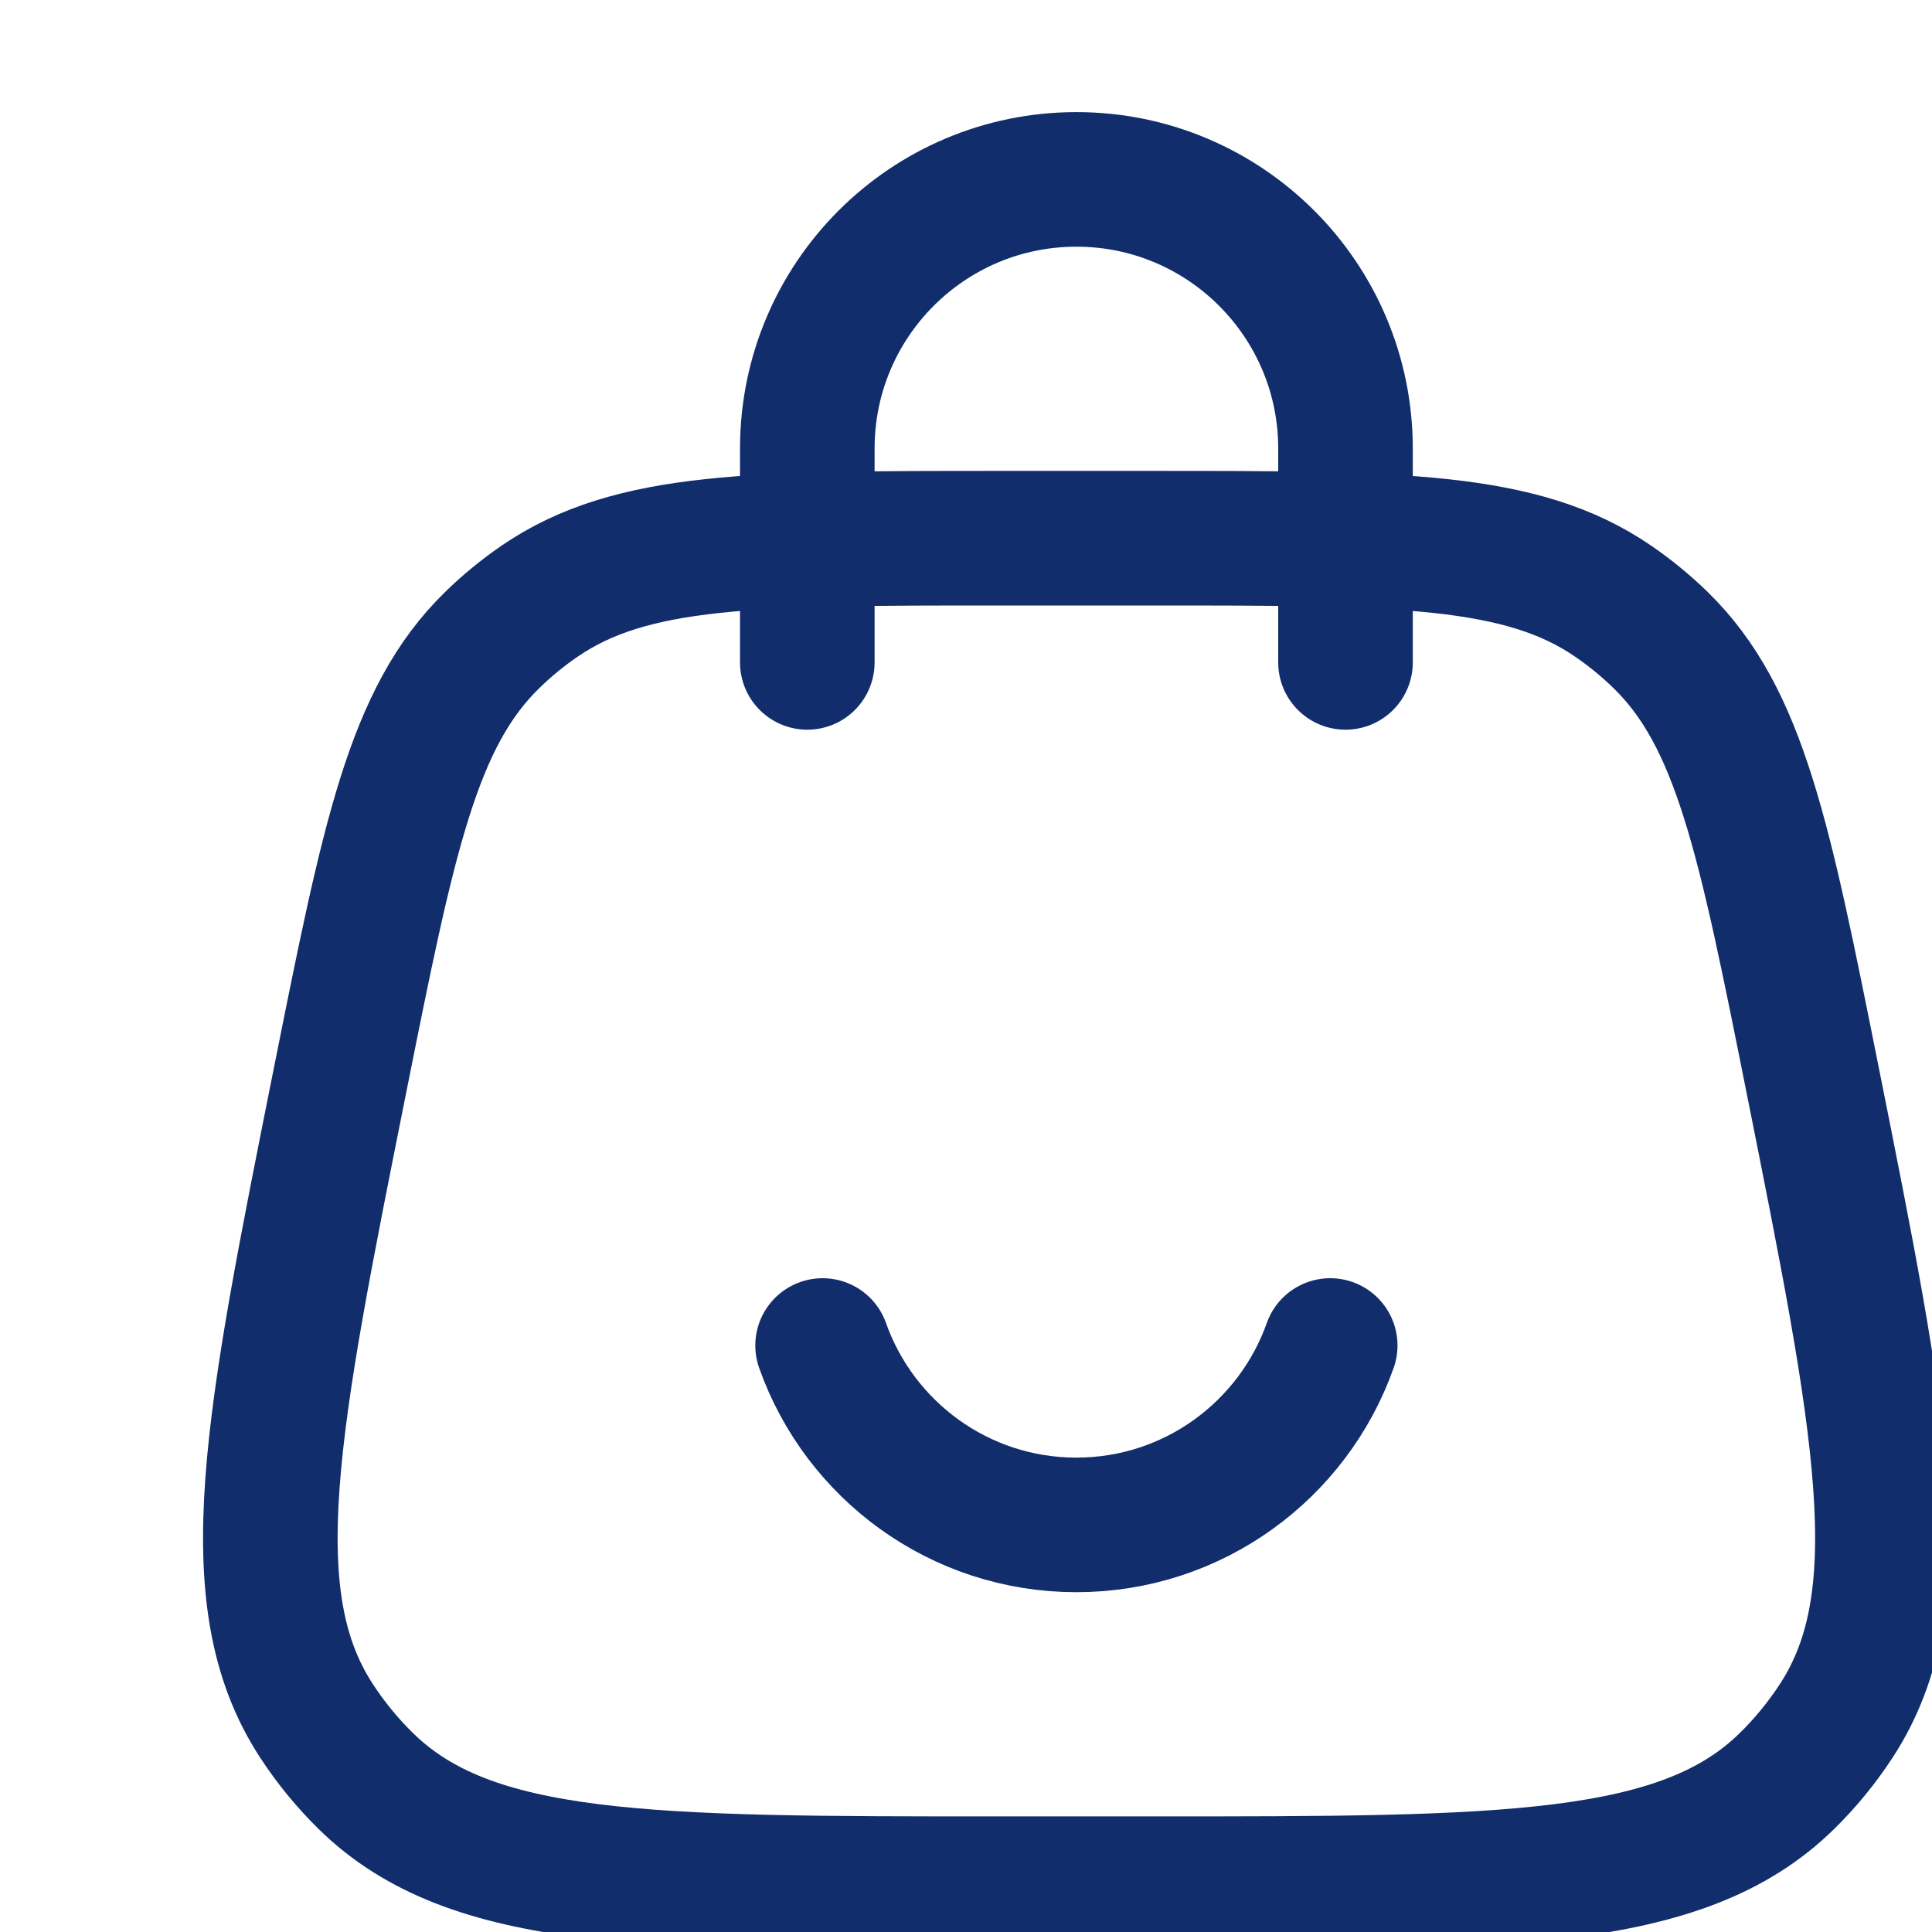
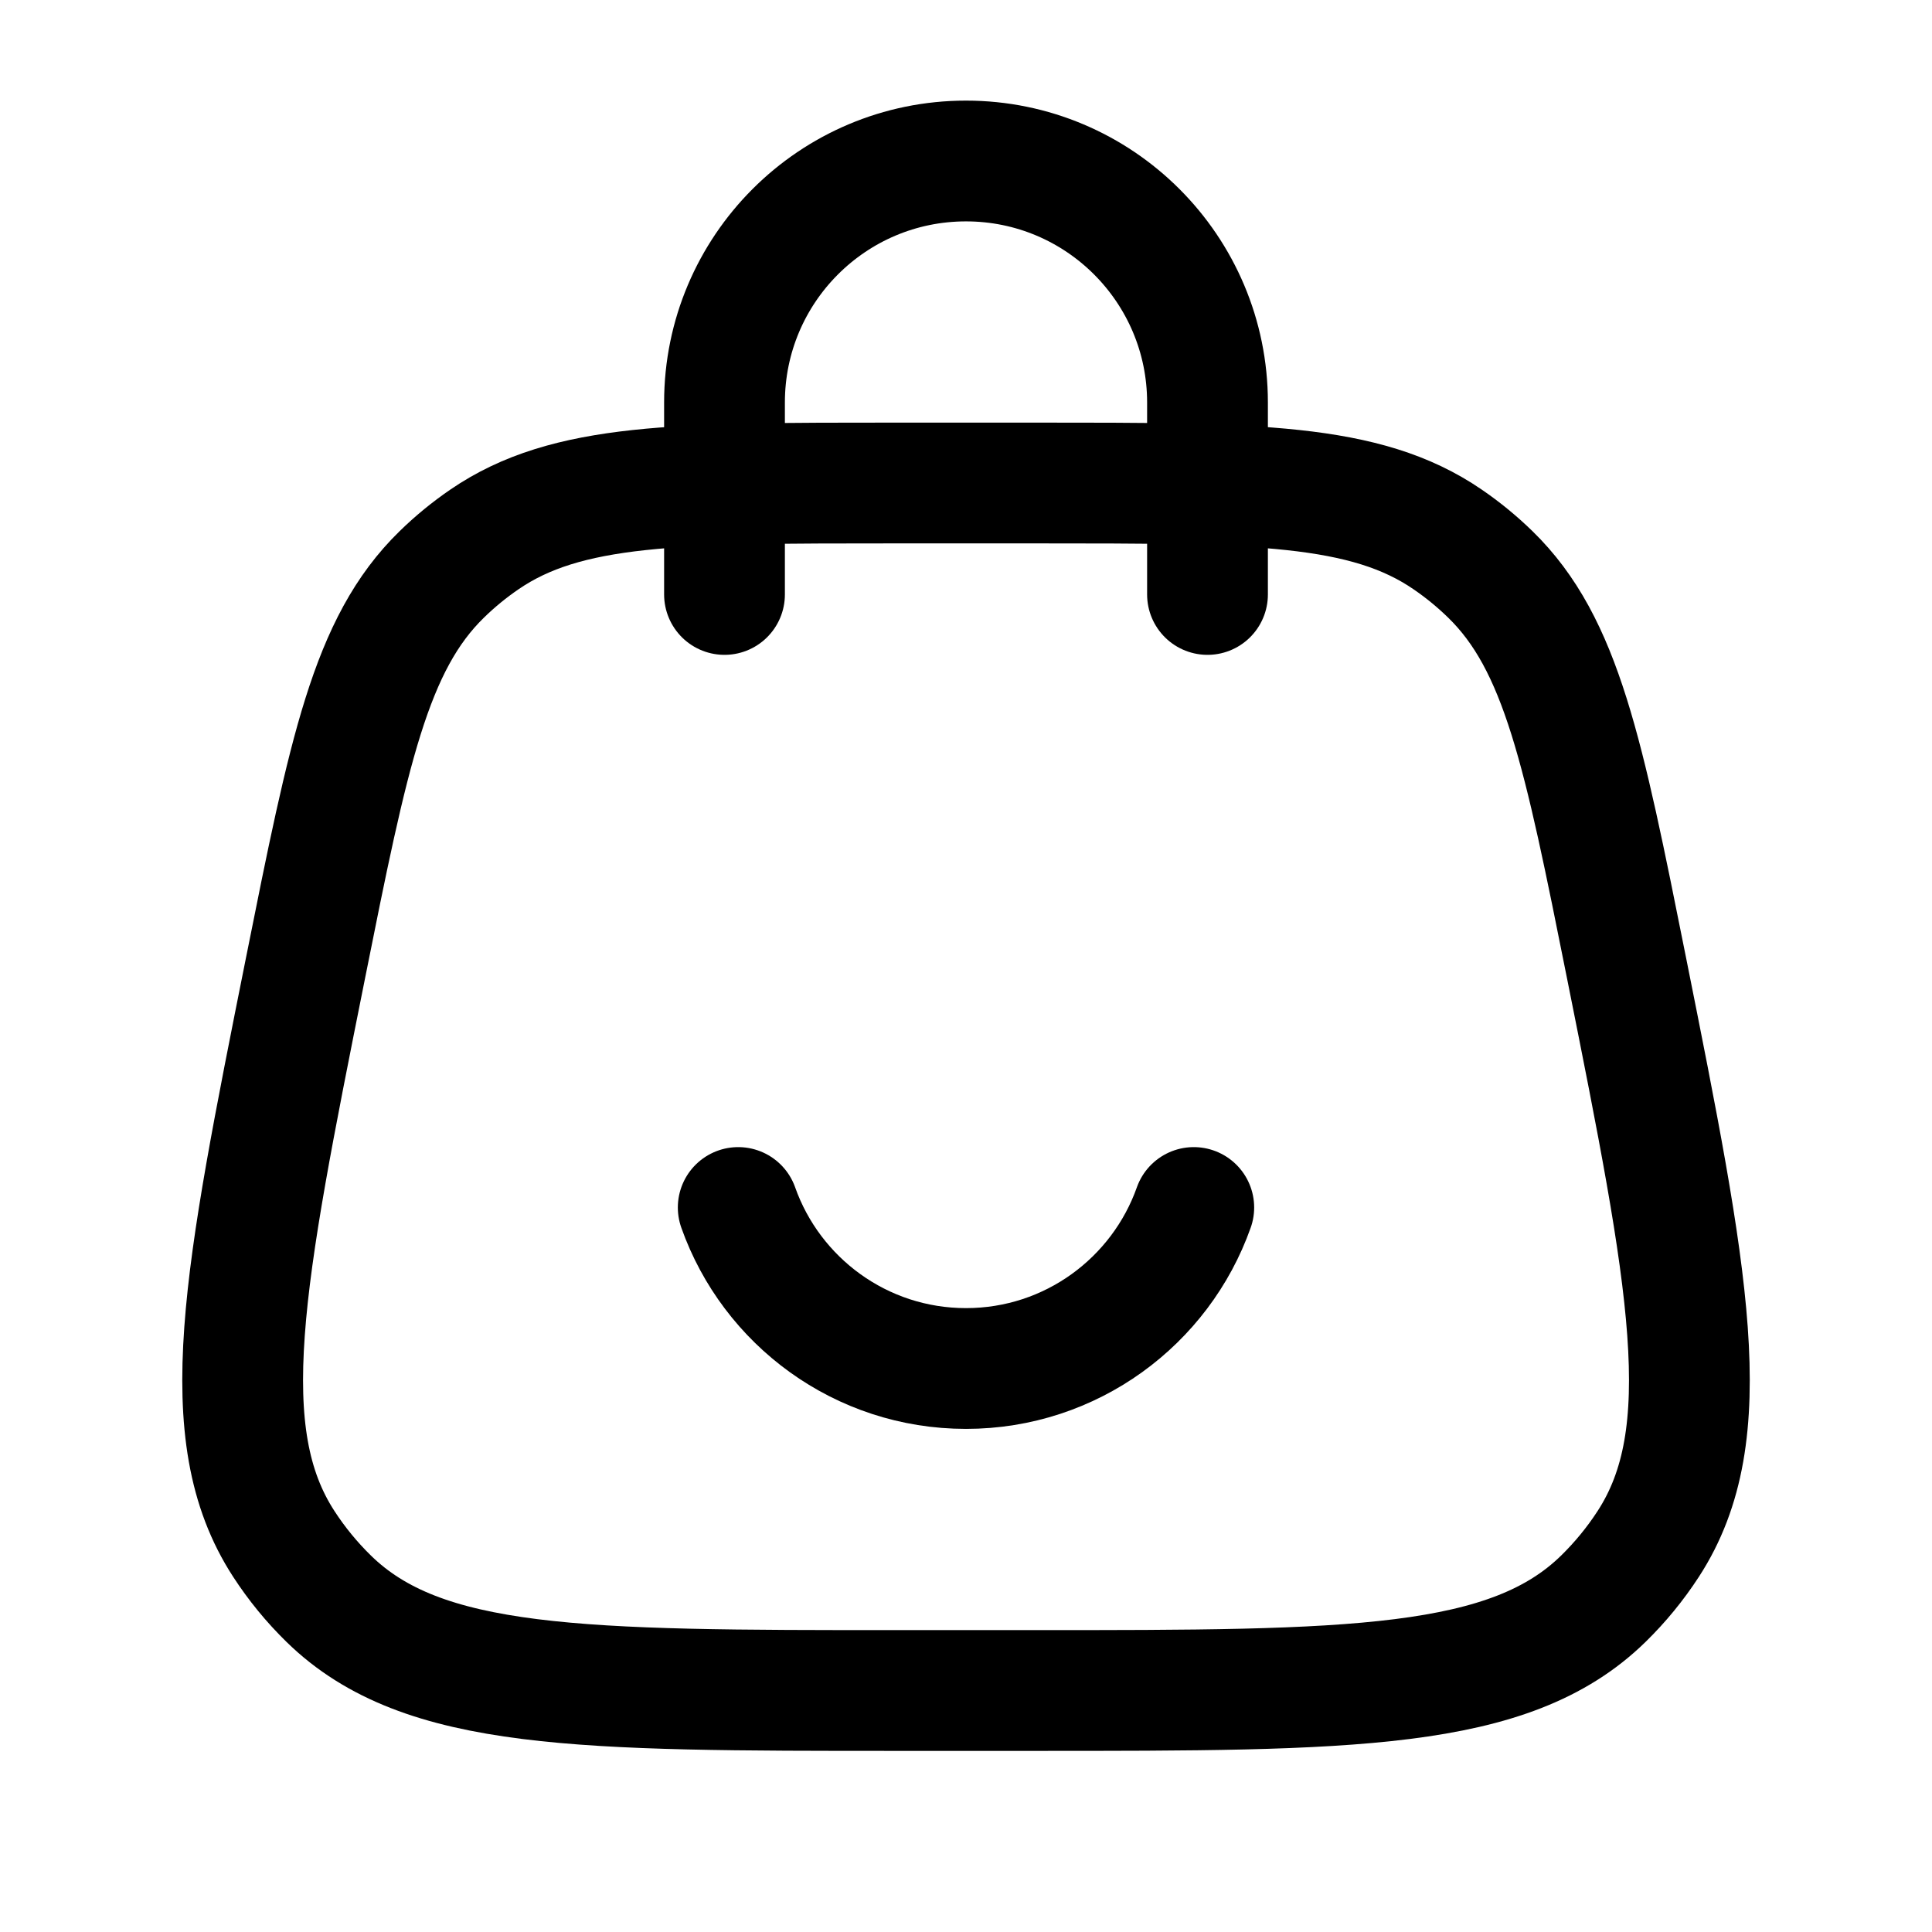
- <svg xmlns="http://www.w3.org/2000/svg" width="26" height="26" viewBox="0 0 35 35" fill="none">
-   <path d="M6.165 19.547C7.038 15.183 7.474 13.001 8.917 11.595C9.183 11.335 9.471 11.099 9.778 10.889C11.44 9.75 13.665 9.75 18.116 9.75H20.883C25.334 9.75 27.56 9.75 29.221 10.889C29.528 11.099 29.816 11.335 30.083 11.595C31.525 13.001 31.961 15.183 32.834 19.547C34.087 25.813 34.714 28.946 33.271 31.166C33.01 31.568 32.705 31.94 32.362 32.275C30.468 34.125 27.273 34.125 20.883 34.125H18.116C11.726 34.125 8.531 34.125 6.637 32.275C6.294 31.94 5.989 31.568 5.728 31.166C4.285 28.946 4.912 25.813 6.165 19.547Z" stroke="#112D6C" stroke-width="2.438" />
-   <path d="M14.625 12V8.125C14.625 5.433 16.808 3.25 19.5 3.25C22.192 3.25 24.375 5.433 24.375 8.125V12" stroke="#112D6C" stroke-width="2.438" stroke-linecap="round" />
-   <path d="M14.902 24.375C15.572 26.268 17.377 27.625 19.5 27.625C21.622 27.625 23.428 26.268 24.098 24.375" stroke="#112D6C" stroke-width="2.438" stroke-linecap="round" />
+ <svg xmlns="http://www.w3.org/2000/svg" width="39" height="39" viewBox="0 0 39 39" fill="none">
+   <path d="M6.166 19.547C7.039 15.183 7.475 13.001 8.918 11.595C9.184 11.335 9.472 11.099 9.779 10.889C11.441 9.75 13.666 9.75 18.117 9.75H20.884C25.335 9.75 27.561 9.75 29.222 10.889C29.529 11.099 29.817 11.335 30.084 11.595C31.526 13.001 31.962 15.183 32.835 19.547C34.088 25.813 34.715 28.946 33.272 31.166C33.011 31.568 32.706 31.94 32.363 32.275C30.469 34.125 27.274 34.125 20.884 34.125H18.117C11.727 34.125 8.532 34.125 6.638 32.275C6.295 31.94 5.99 31.568 5.729 31.166C4.286 28.946 4.913 25.813 6.166 19.547Z" stroke="black" stroke-width="2.438" />
+   <path d="M14.625 12V8.125C14.625 5.433 16.808 3.25 19.5 3.25C22.192 3.25 24.375 5.433 24.375 8.125V12" stroke="black" stroke-width="2.438" stroke-linecap="round" />
+   <path d="M14.902 24.375C15.572 26.268 17.377 27.625 19.5 27.625C21.622 27.625 23.428 26.268 24.098 24.375" stroke="black" stroke-width="2.438" stroke-linecap="round" />
</svg>
